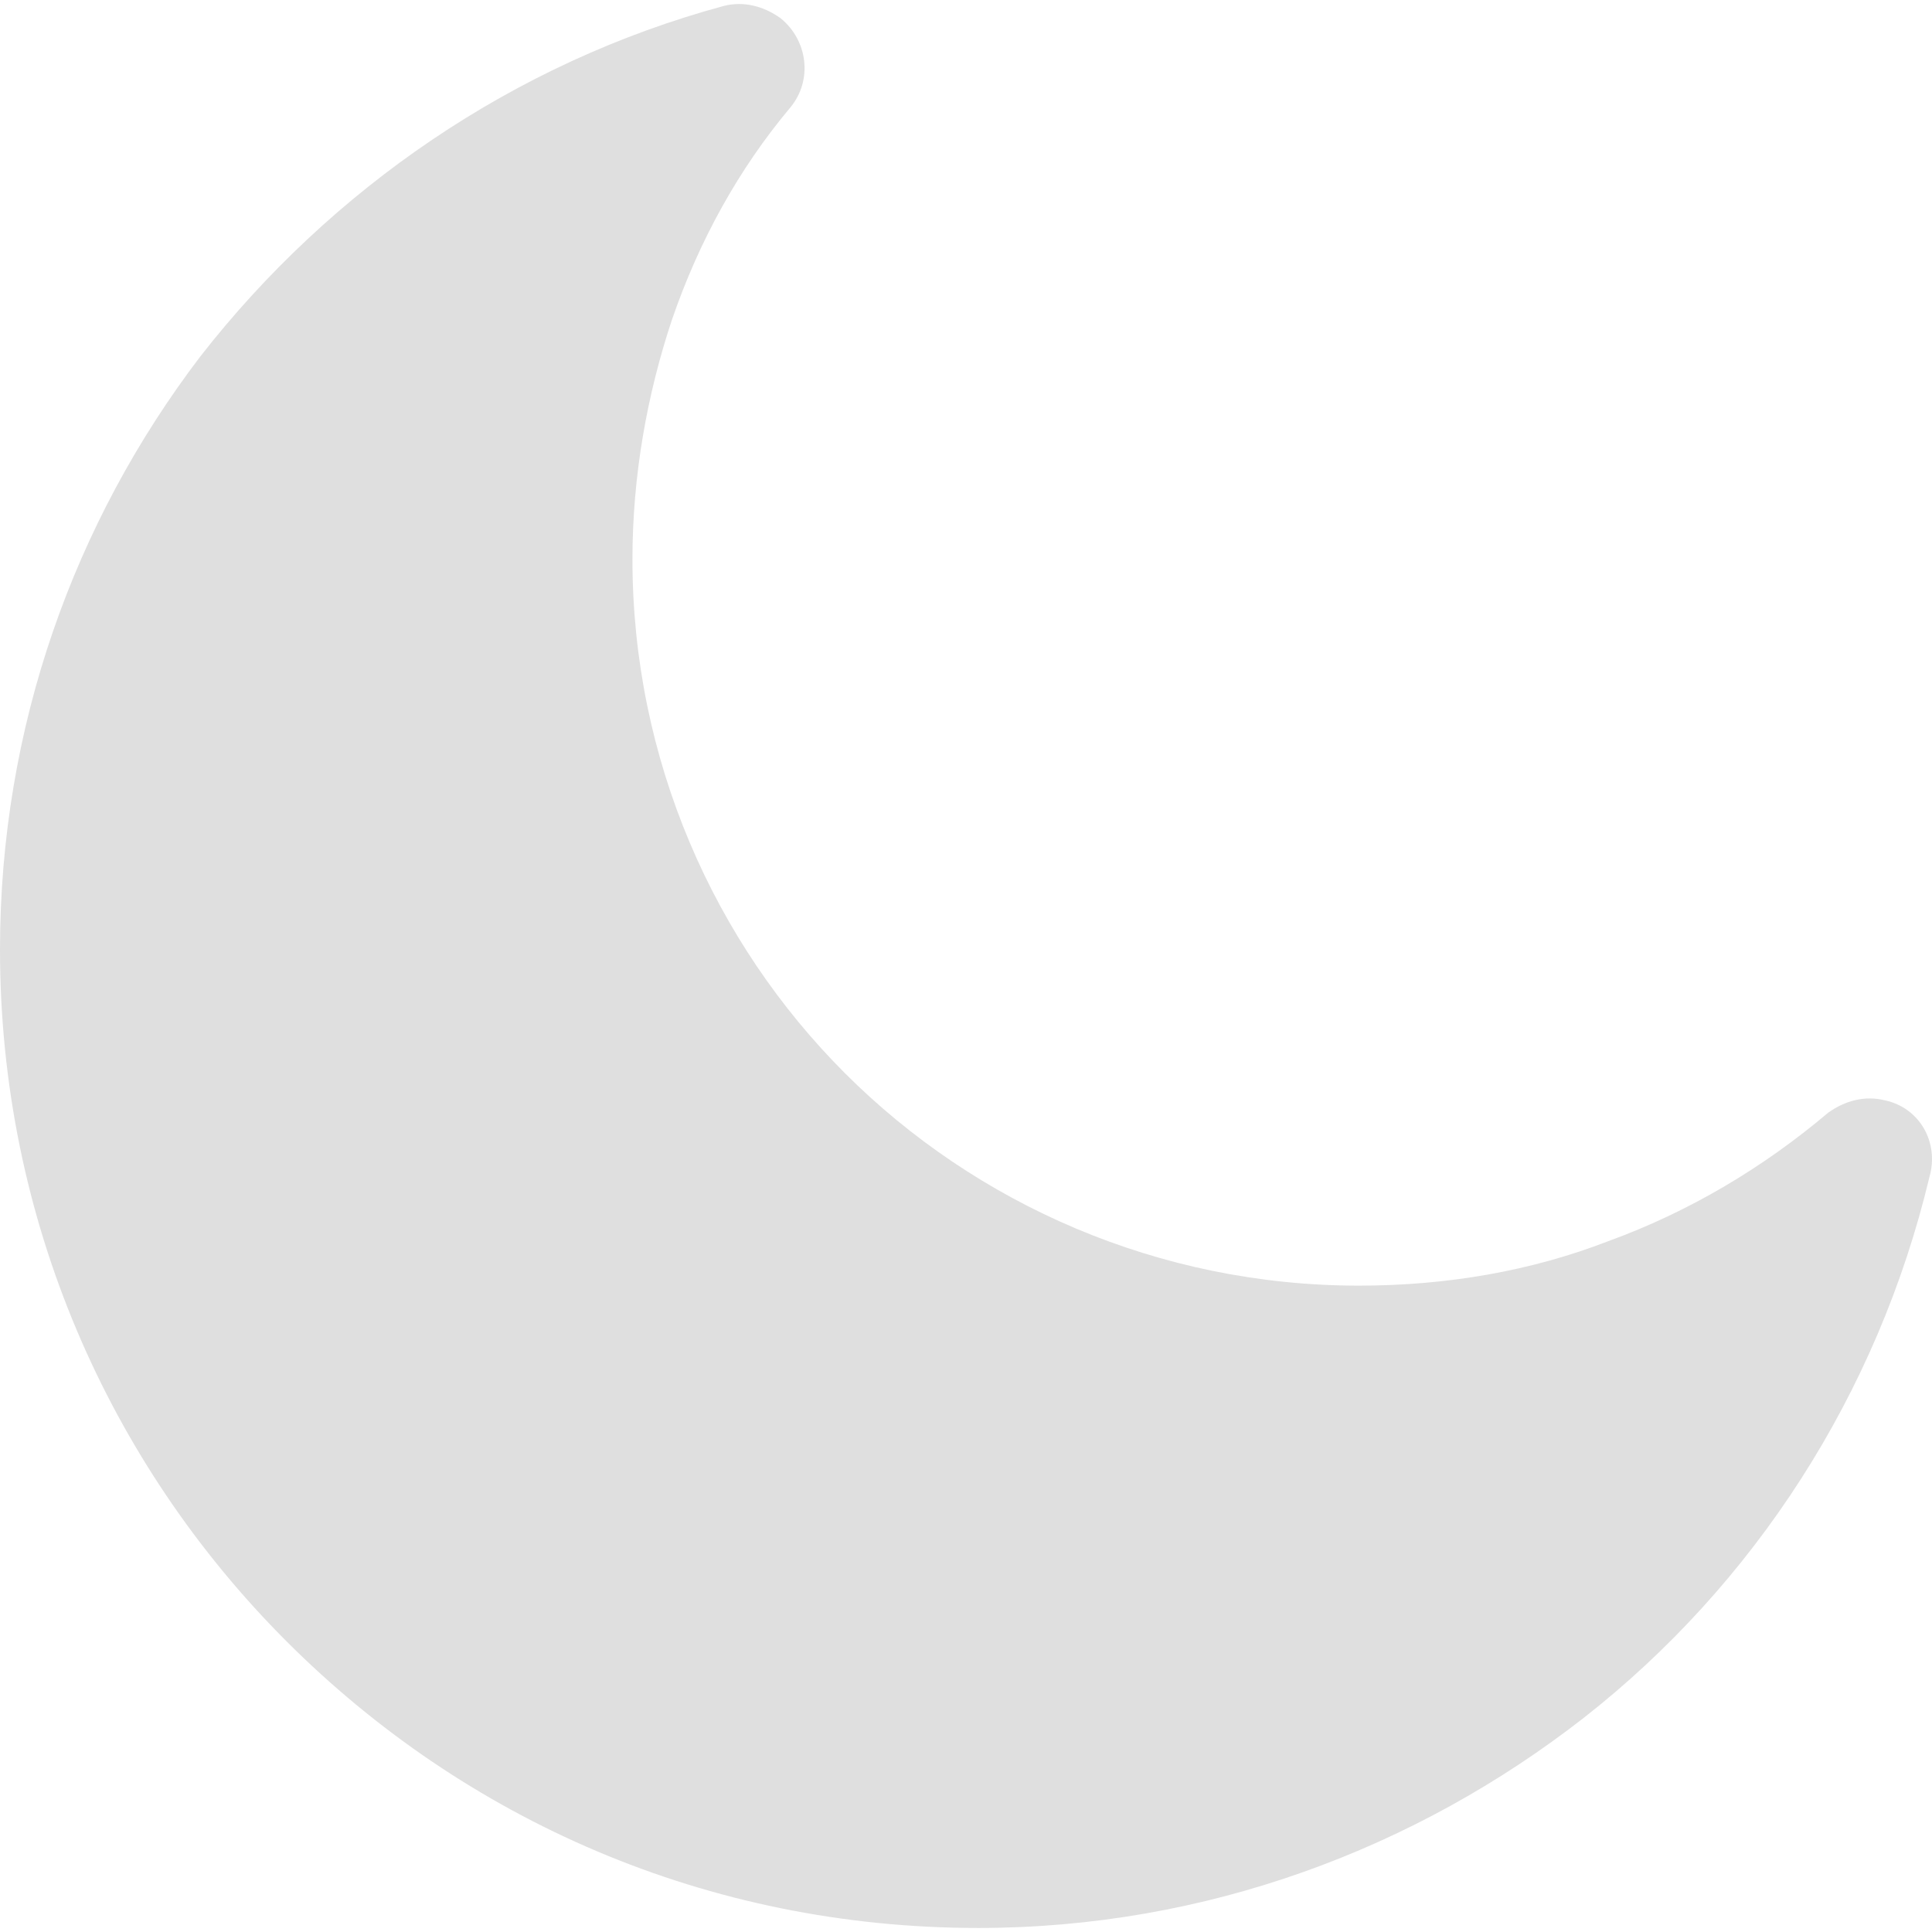
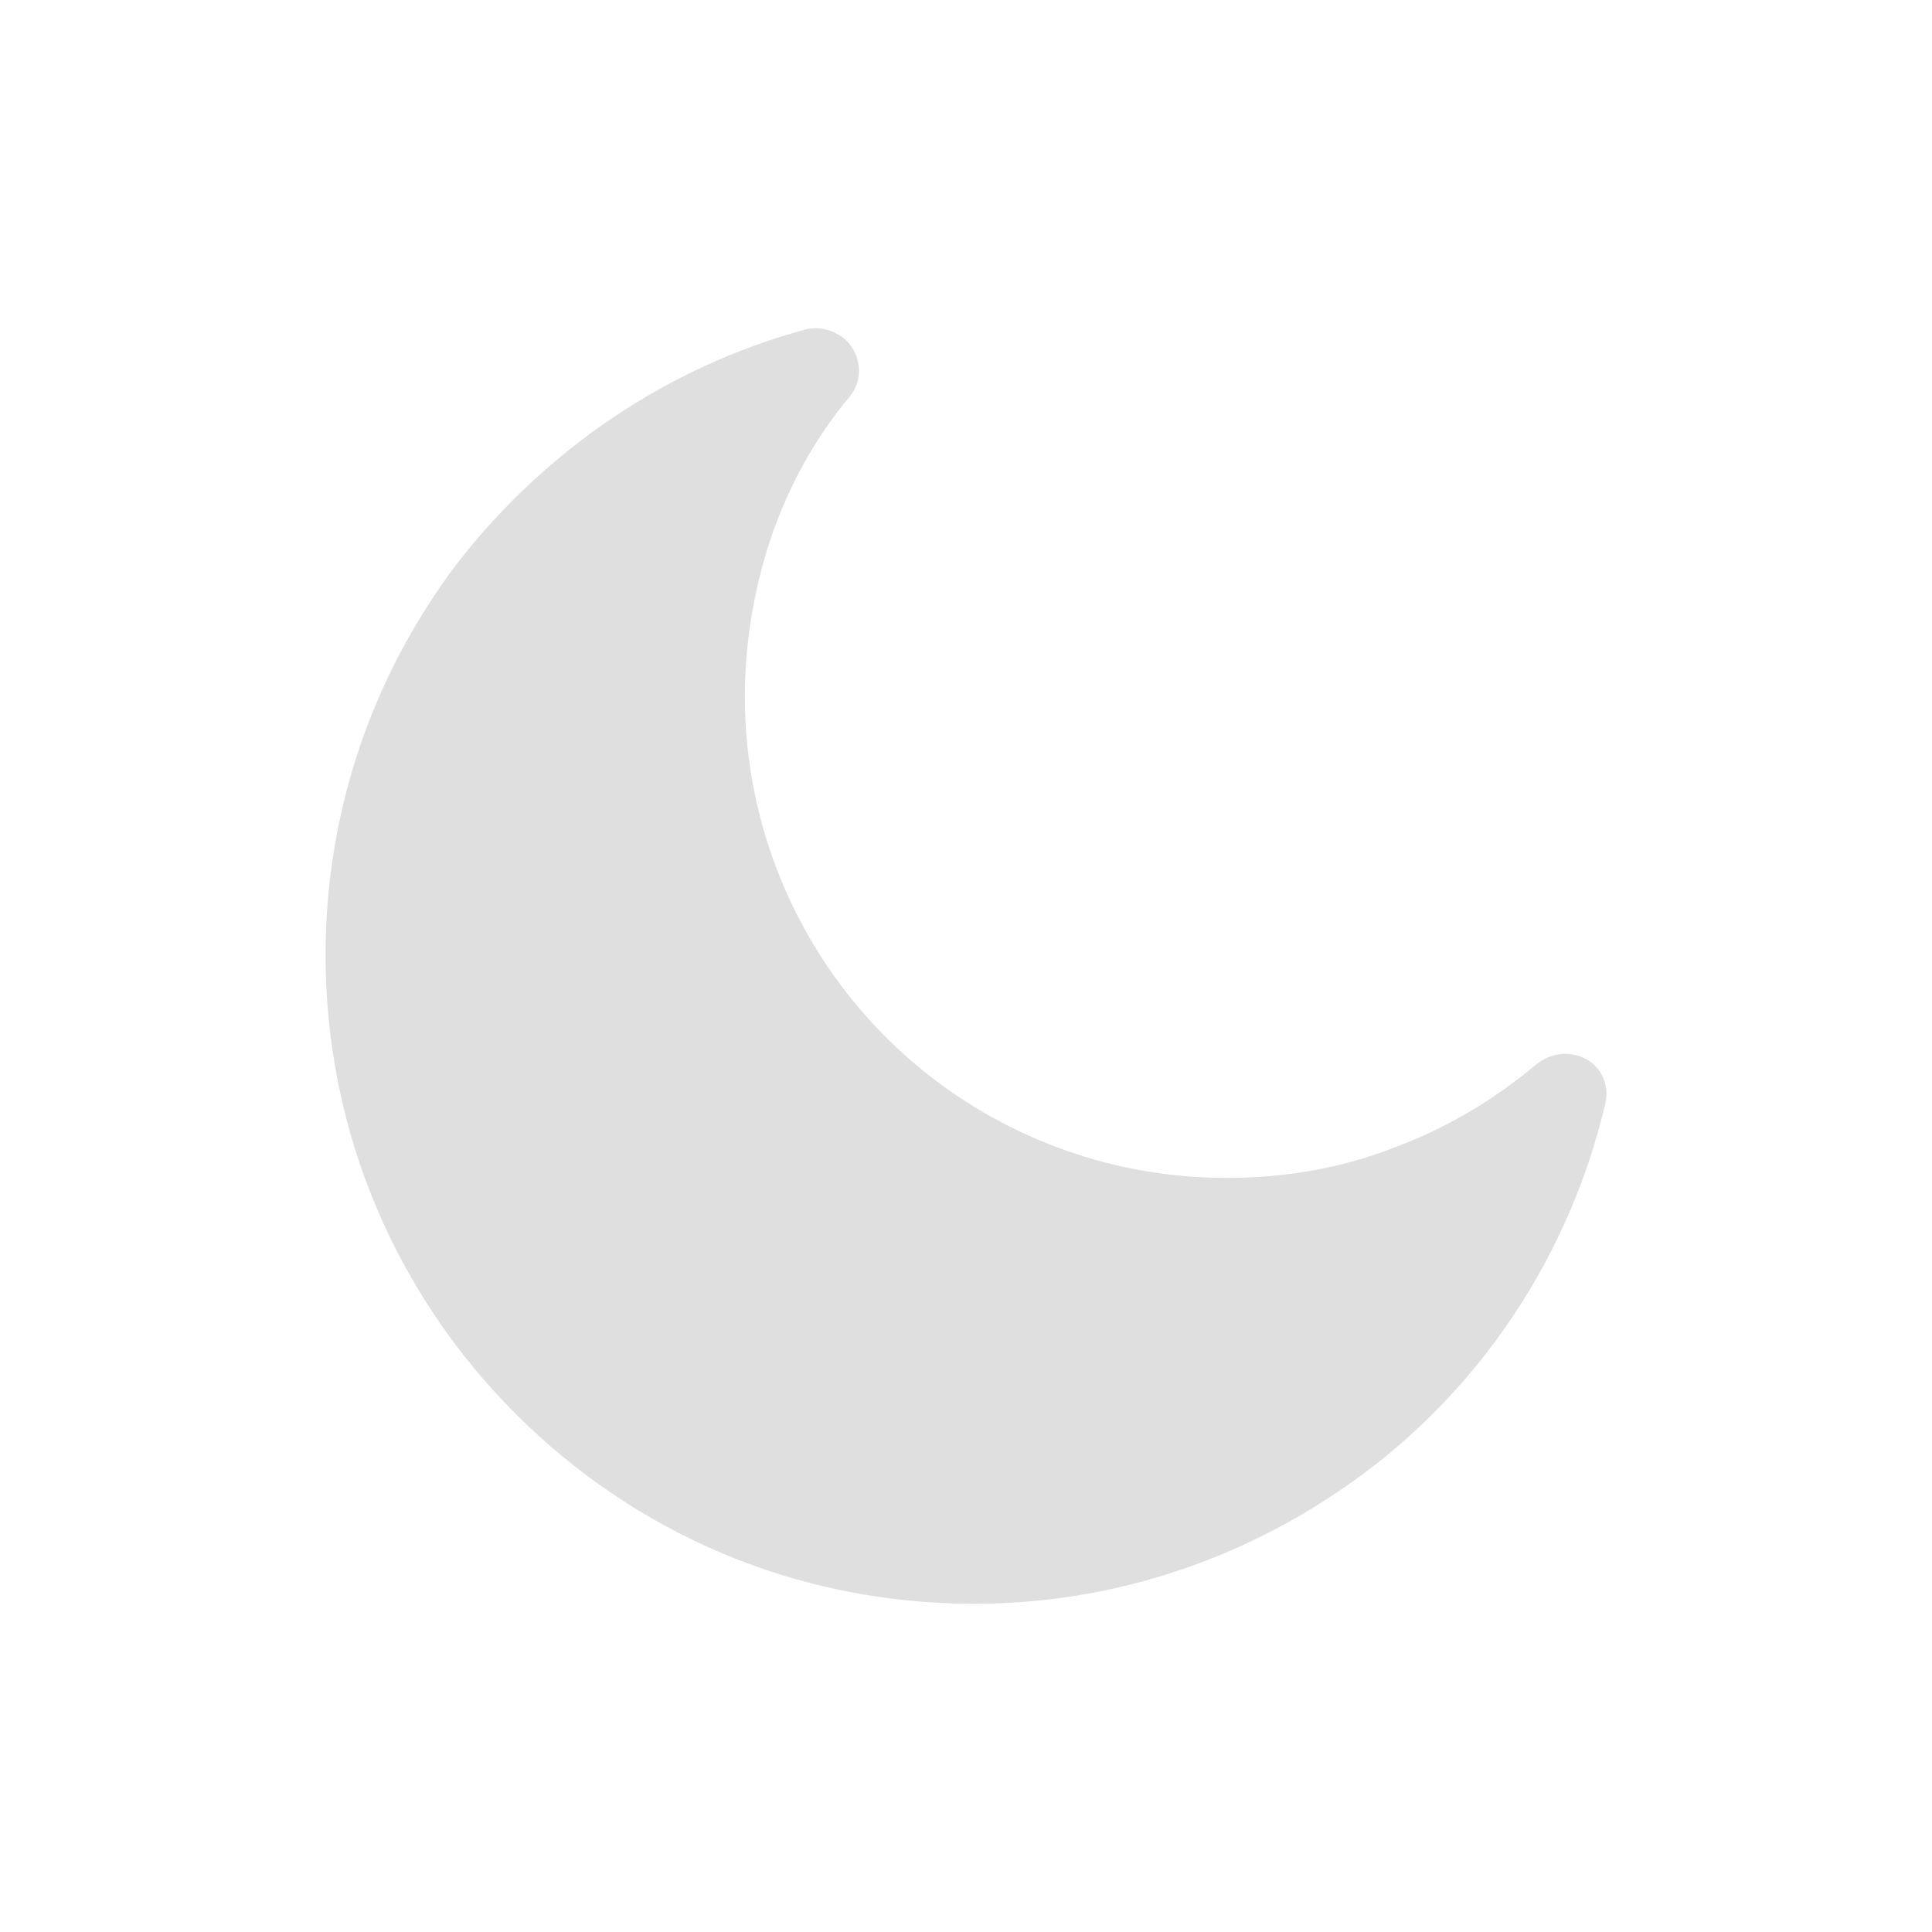
<svg xmlns="http://www.w3.org/2000/svg" xml:space="preserve" style="enable-background:new 0 0 312.812 312.812;" viewBox="0 0 312.812 312.812" y="0px" x="0px" id="Capa_1" version="1.1">
  <defs id="defs41" />
-   <g style="fill:#dfdfdf;fill-opacity:1" id="g6">
+   <g style="fill:#dfdfdf;fill-opacity:1" id="g6" transform="matrix(0.6629928,0,0,0.6629928,52.70993,52.70986)">
    <g style="fill:#dfdfdf;fill-opacity:1" id="g4">
-       <path style="fill:#dfdfdf;fill-opacity:1" id="path2" d="M305.2,178.159c-3.2-0.8-6.4,0-9.2,2c-10.4,8.8-22.4,16-35.6,20.8c-12.4,4.8-26,7.2-40.4,7.2c-32.4,0-62-13.2-83.2-34.4    c-21.2-21.2-34.4-50.8-34.4-83.2c0-13.6,2.4-26.8,6.4-38.8c4.4-12.8,10.8-24.4,19.2-34.4c3.6-4.4,2.8-10.8-1.6-14.4    c-2.8-2-6-2.8-9.2-2c-34,9.2-63.6,29.6-84.8,56.8c-20.4,26.8-32.4,60-32.4,96c0,43.6,17.6,83.2,46.4,112s68,46.4,112,46.4    c36.8,0,70.8-12.8,98-34c27.6-21.6,47.6-52.4,56-87.6C314,184.959,310.8,179.359,305.2,178.159z" />
+       <path style="fill:#dfdfdf;fill-opacity:1" id="path2" d="m 305.2,178.159 c -3.2,-0.8 -6.4,0 -9.2,2 -10.4,8.8 -22.4,16 -35.6,20.8 -12.4,4.8 -26,7.2 -40.4,7.2 -32.4,0 -62,-13.2 -83.2,-34.4 -21.2,-21.2 -34.4,-50.8 -34.4,-83.2 0,-13.6 2.4,-26.8 6.4,-38.8 4.4,-12.8 10.8,-24.4 19.2,-34.4 3.6,-4.4 2.8,-10.8 -1.6,-14.4 -2.8,-2 -6,-2.8 -9.2,-2 -34,9.2 -63.6,29.6 -84.8,56.8 -20.4,26.8 -32.4,60 -32.4,96 0,43.6 17.6,83.2 46.4,112 28.8,28.8 68,46.4 112,46.4 36.8,0 70.8,-12.8 98,-34 27.6,-21.6 47.6,-52.4 56,-87.6 1.6,-5.6 -1.6,-11.2 -7.2,-12.4 z" />
    </g>
  </g>
  <g id="g8">
</g>
  <g id="g10">
</g>
  <g id="g12">
</g>
  <g id="g14">
</g>
  <g id="g16">
</g>
  <g id="g18">
</g>
  <g id="g20">
</g>
  <g id="g22">
</g>
  <g id="g24">
</g>
  <g id="g26">
</g>
  <g id="g28">
</g>
  <g id="g30">
</g>
  <g id="g32">
</g>
  <g id="g34">
</g>
  <g id="g36">
</g>
</svg>
